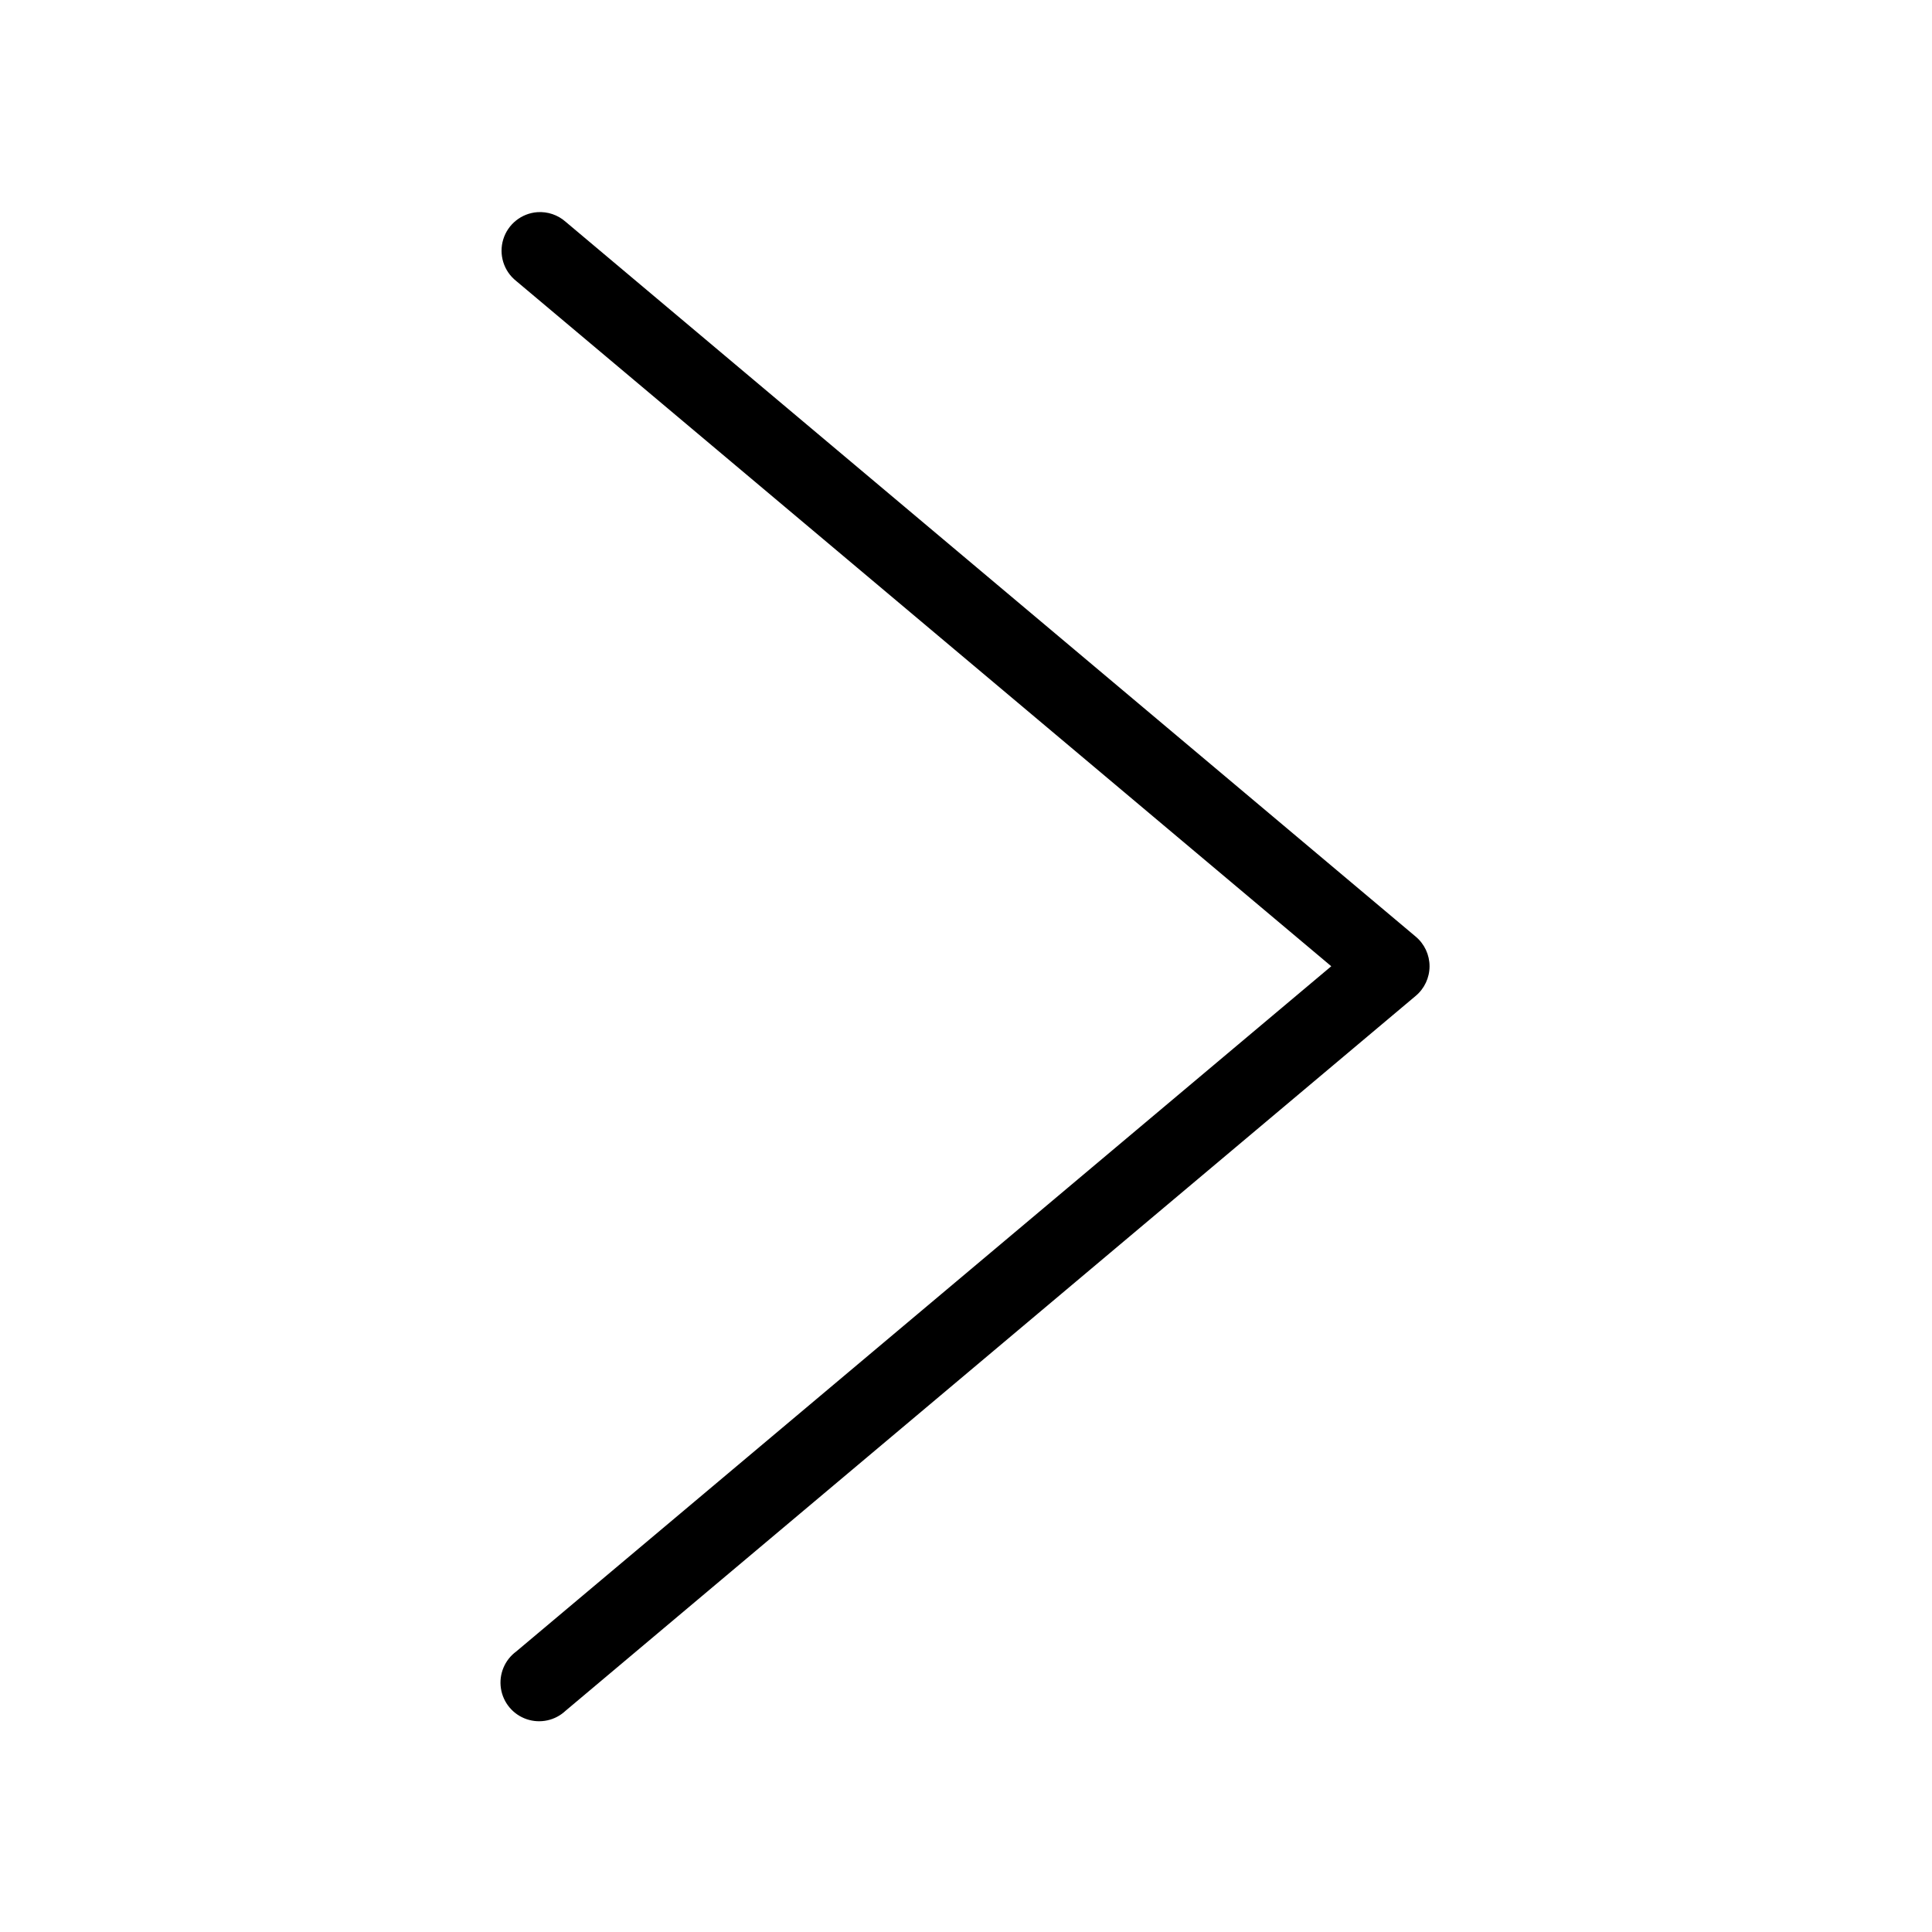
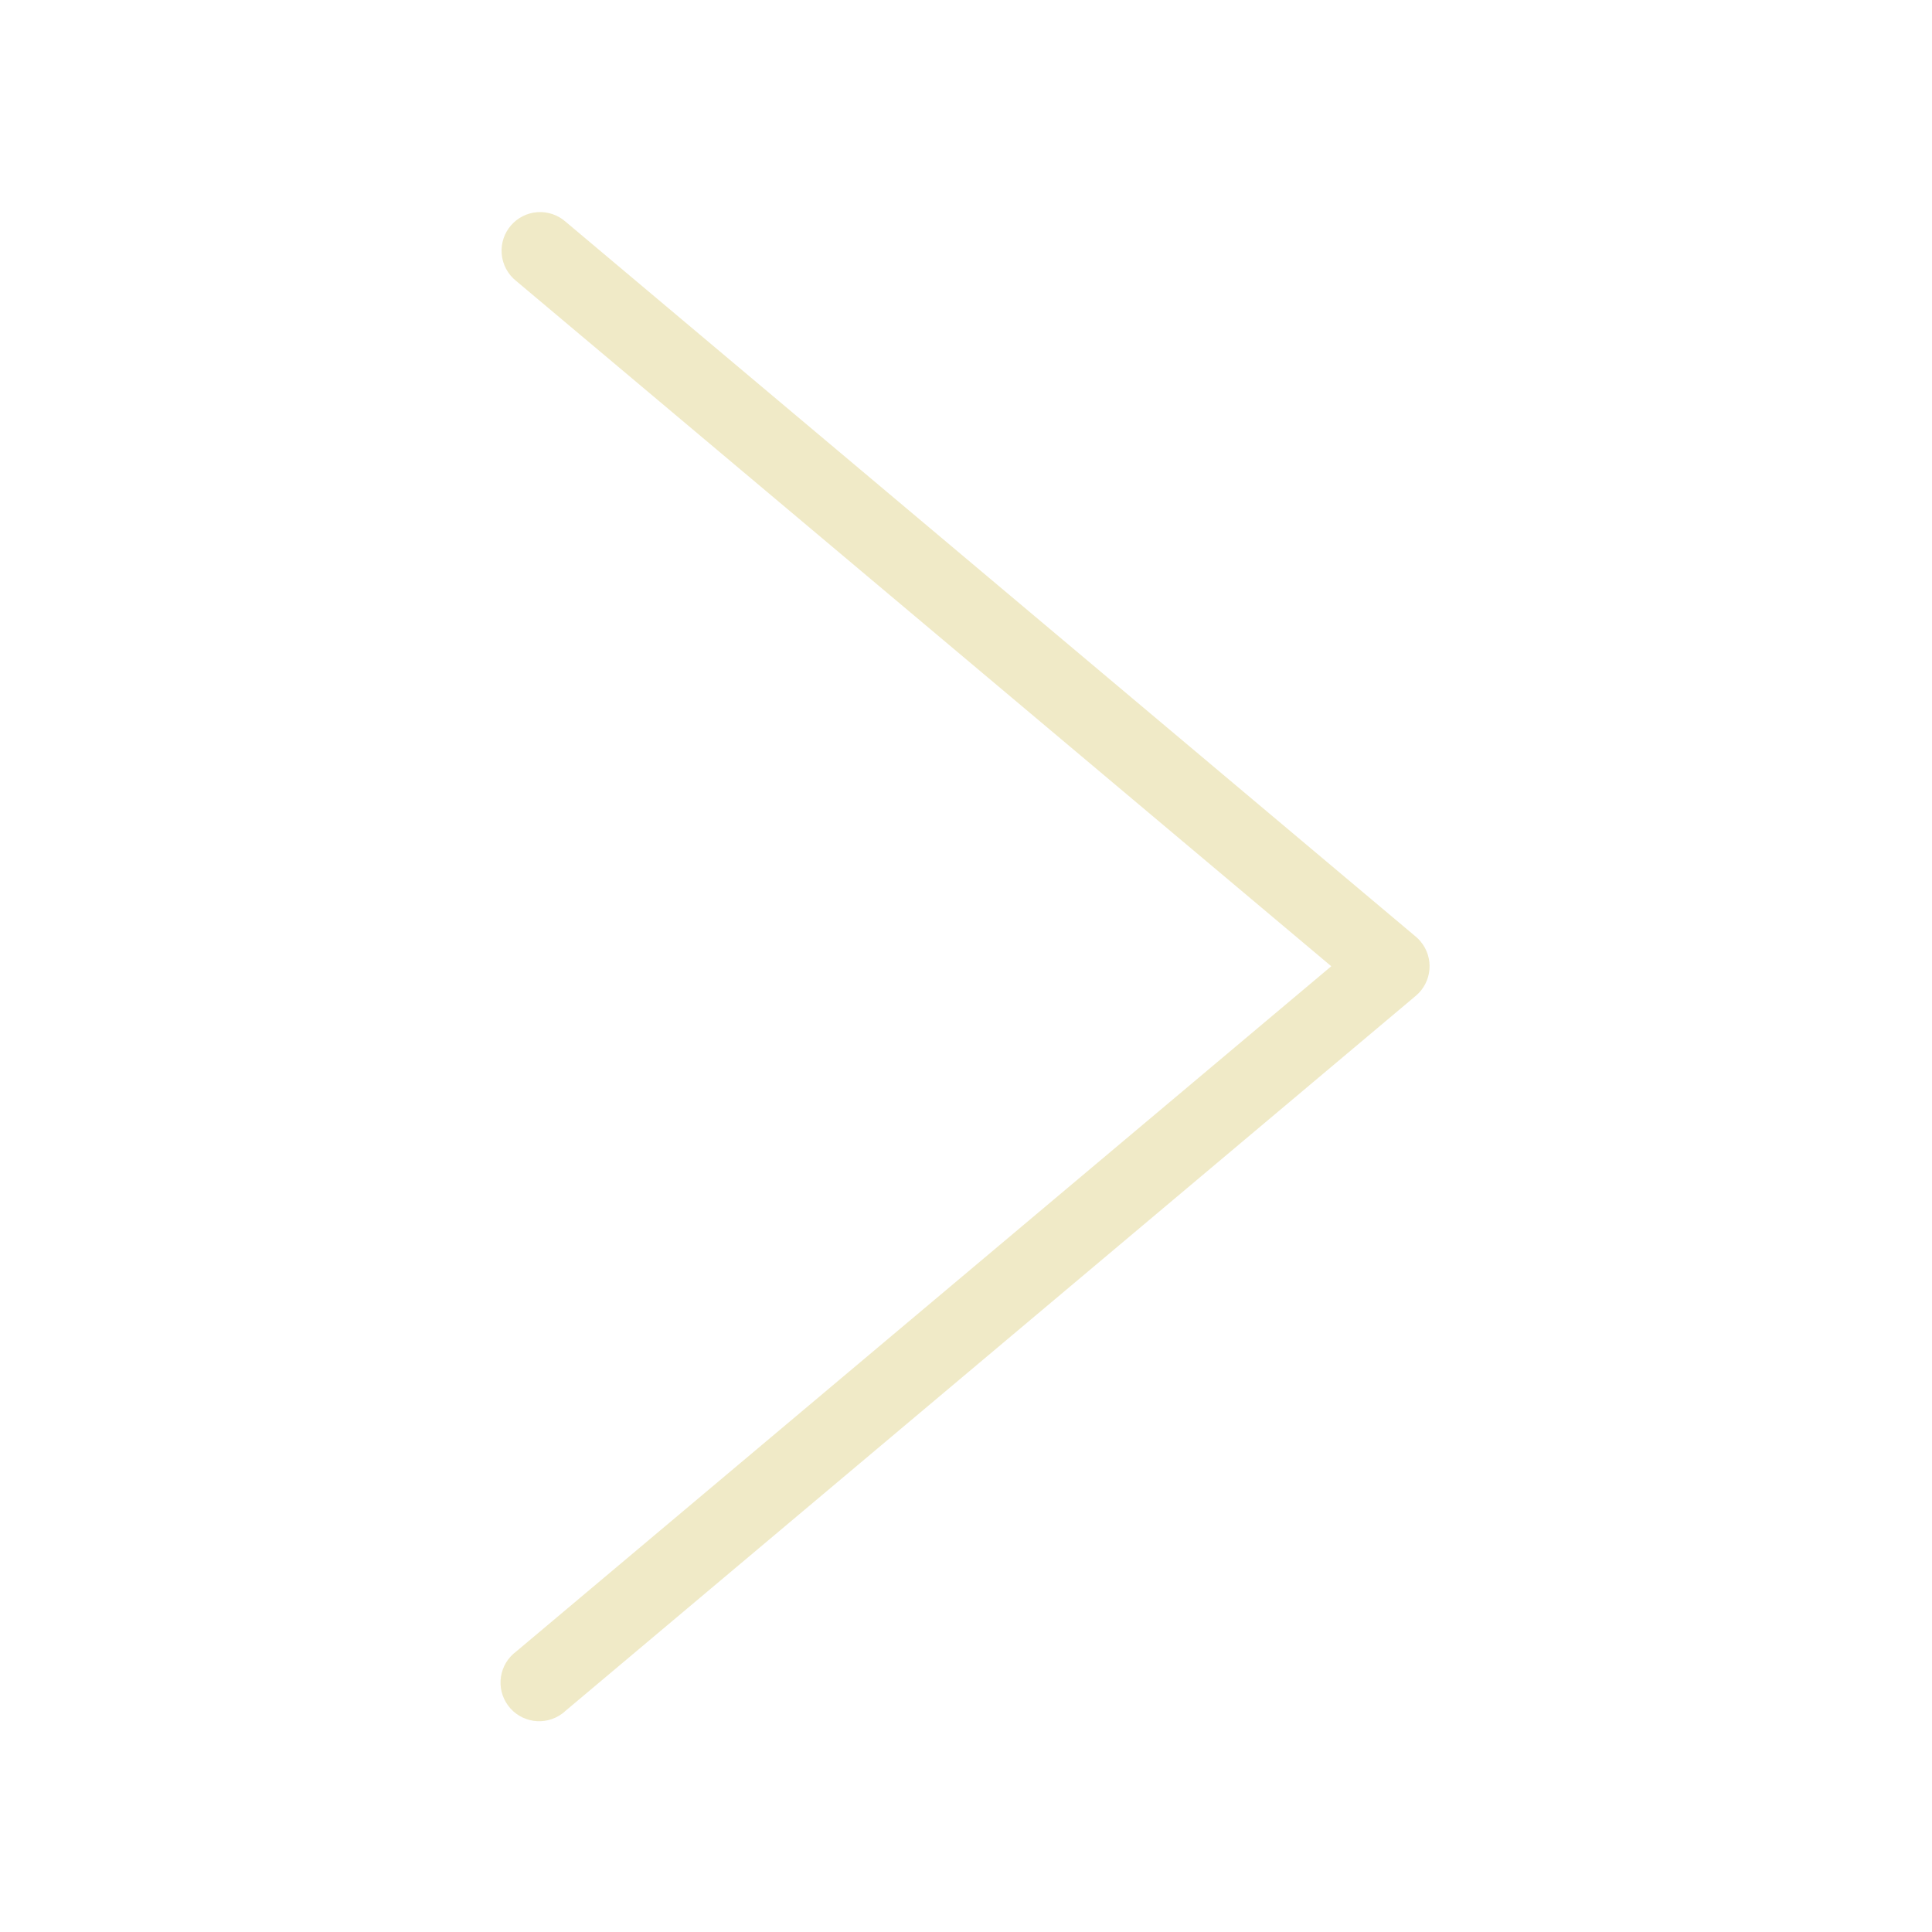
- <svg xmlns="http://www.w3.org/2000/svg" version="1.1" x="0px" y="0px" viewBox="0 0 100 100">
+ <svg xmlns="http://www.w3.org/2000/svg" version="1.1" id="Layer_1" x="0px" y="0px" width="600px" height="600px" viewBox="0 0 600 600" enable-background="new 0 0 600 600" xml:space="preserve">
  <g transform="translate(0,-952.3622)">
-     <path style="font-size:medium;font-style:normal;font-variant:normal;font-weight:normal;font-stretch:normal;text-indent:0;text-align:start;text-decoration:none;line-height:normal;letter-spacing:normal;word-spacing:normal;text-transform:none;direction:ltr;block-progression:tb;writing-mode:lr-tb;text-anchor:start;baseline-shift:baseline;opacity:1;color:#000000;fill:#000000;fill-opacity:1;stroke:none;stroke-width:4;marker:none;visibility:visible;display:inline;overflow:visible;enable-background:accumulate;font-family:Sans;-inkscape-font-specification:Sans" d="m 27.812,963.344 a 2,2 0 0 0 -1.094,3.562 l 42.188,35.469 -42.188,35.469 a 2,2 0 1 0 2.562,3.062 l 44,-37 a 2,2 0 0 0 0,-3.062 l -44,-37 a 2,2 0 0 0 -1.469,-0.5 z" />
+     <path fill="#F0EAC7" d="M166.875,1018.252c-6.61,0.491-11.57,6.248-11.078,12.858c0.249,3.345,1.886,6.434,4.516,8.517   l253.125,212.812l-253.125,212.812c-5.332,3.938-6.461,11.452-2.523,16.783s11.452,6.462,16.784,2.523   c0.39-0.288,0.762-0.599,1.114-0.933l264-222c5.074-4.264,5.73-11.834,1.466-16.909c-0.445-0.53-0.936-1.02-1.466-1.465l-264-222   C173.273,1019.106,170.097,1018.025,166.875,1018.252L166.875,1018.252z" />
  </g>
</svg>
